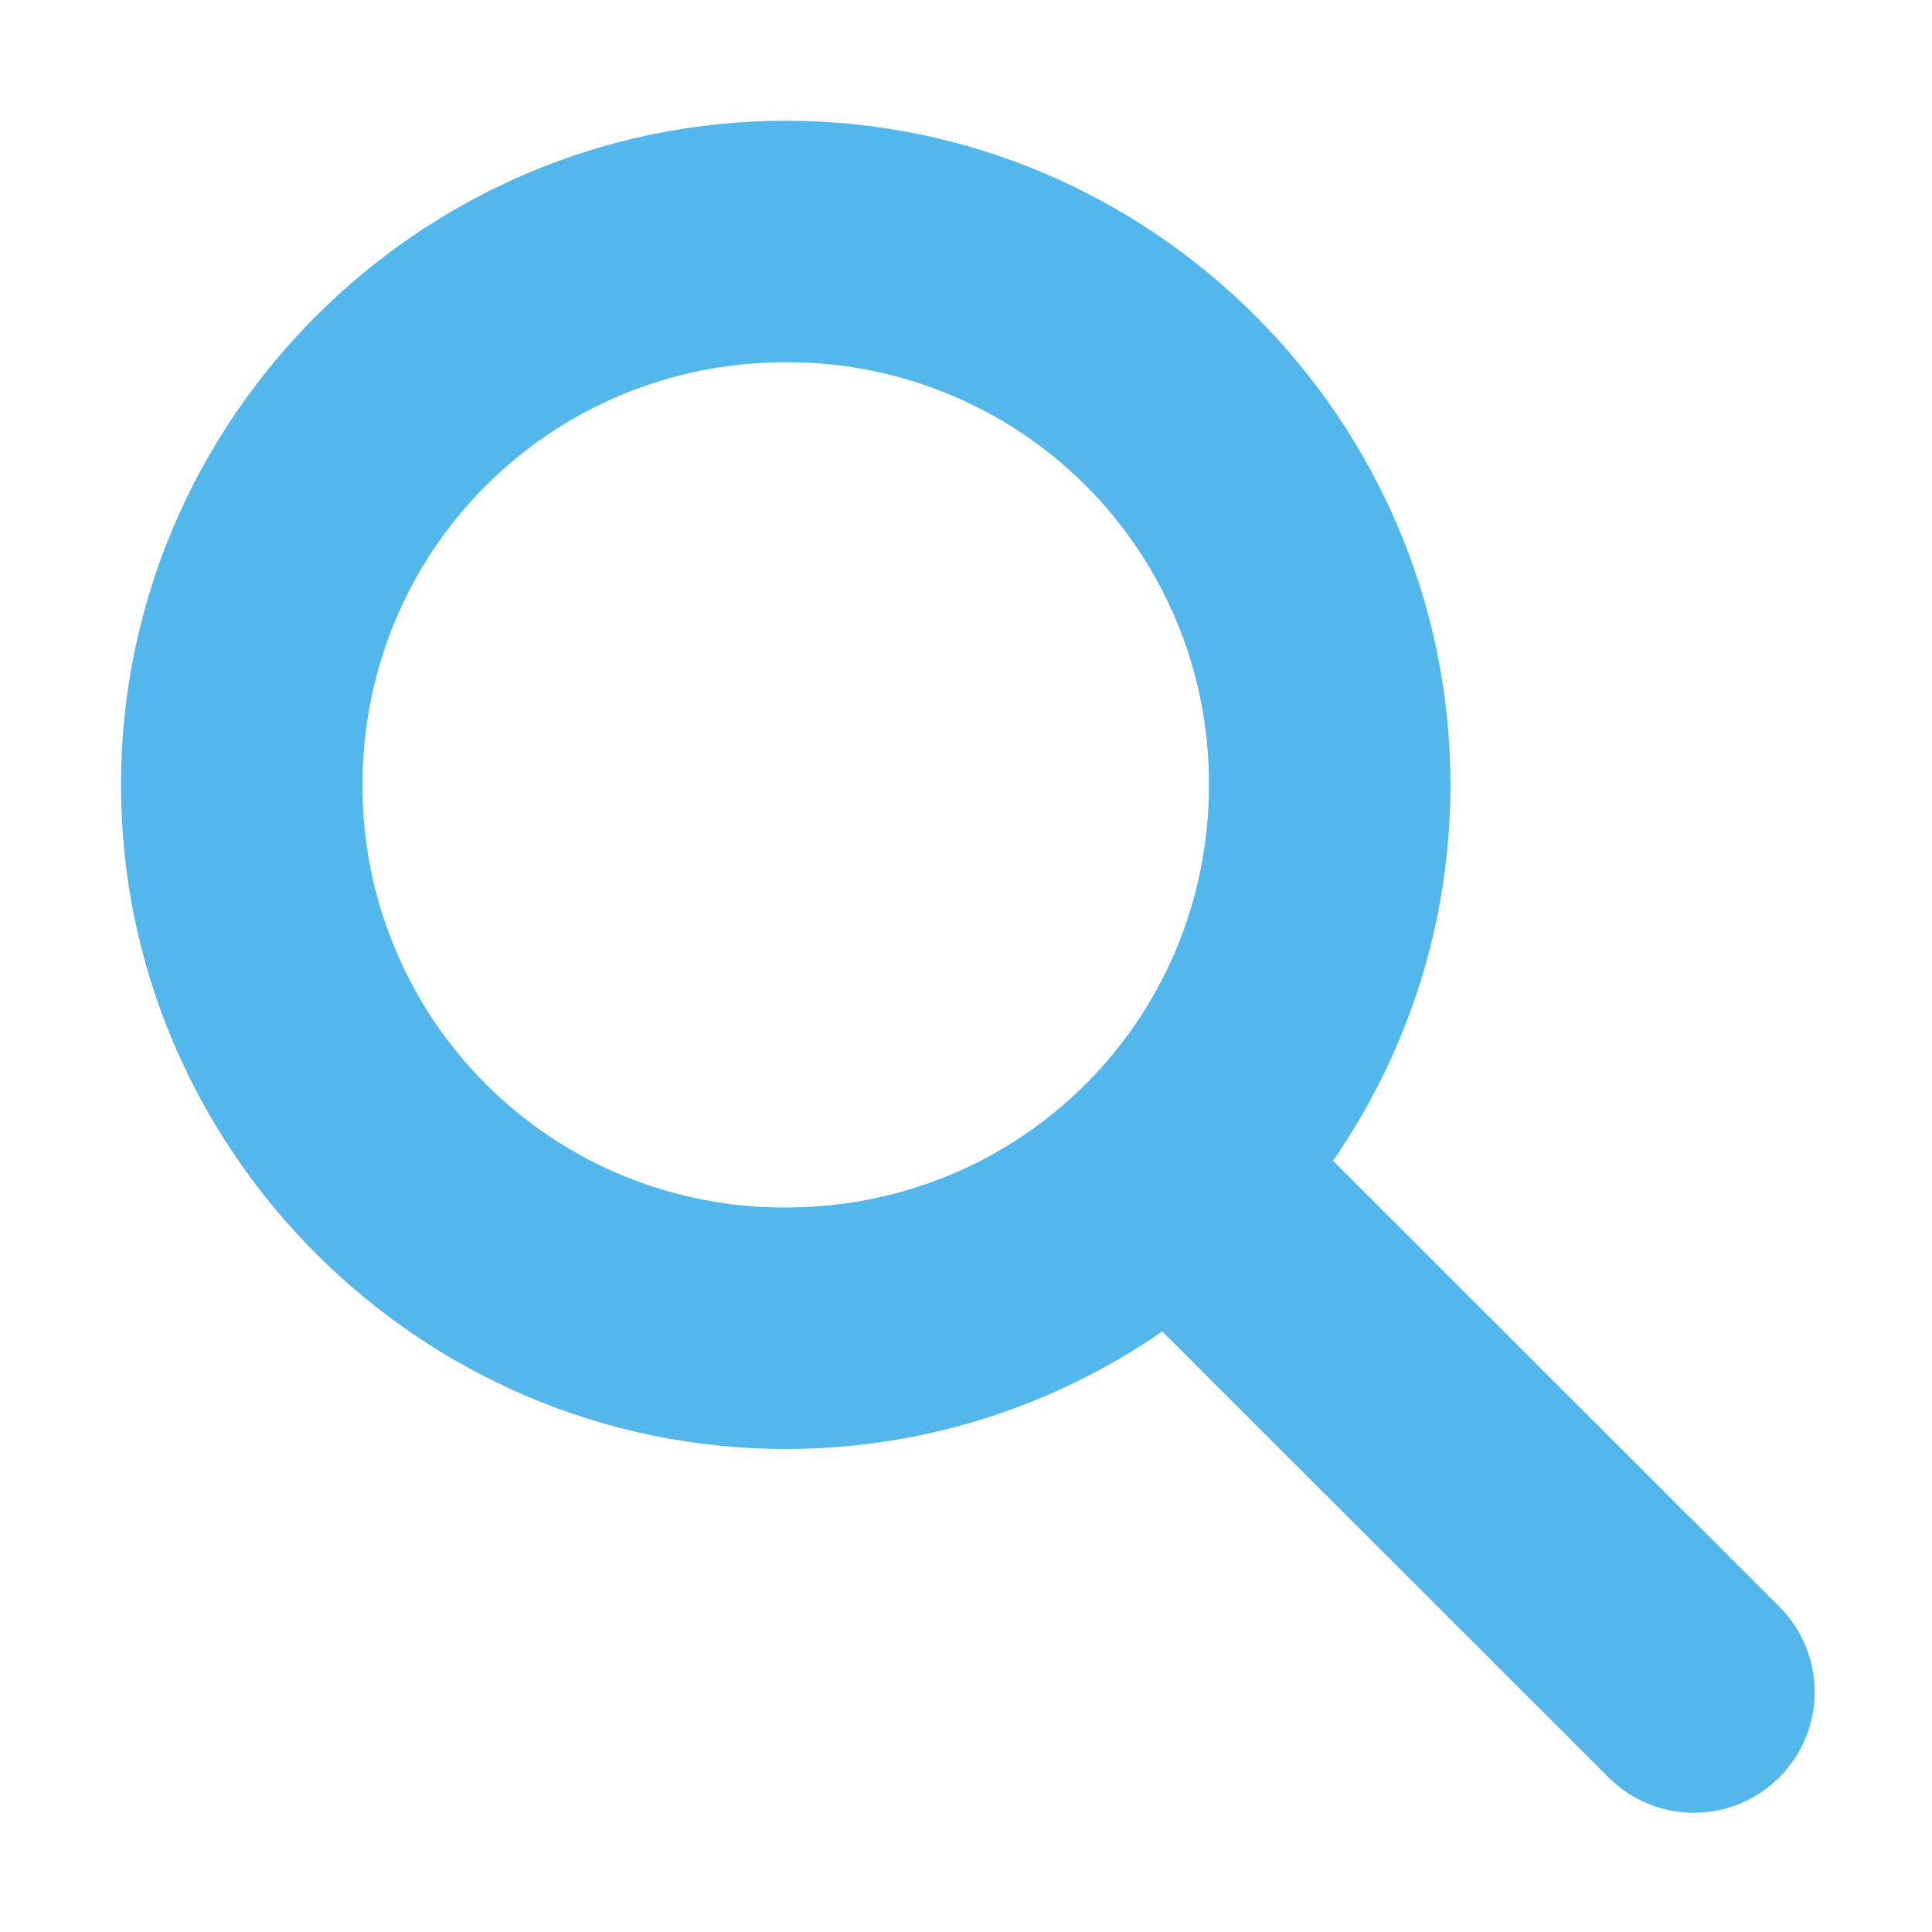
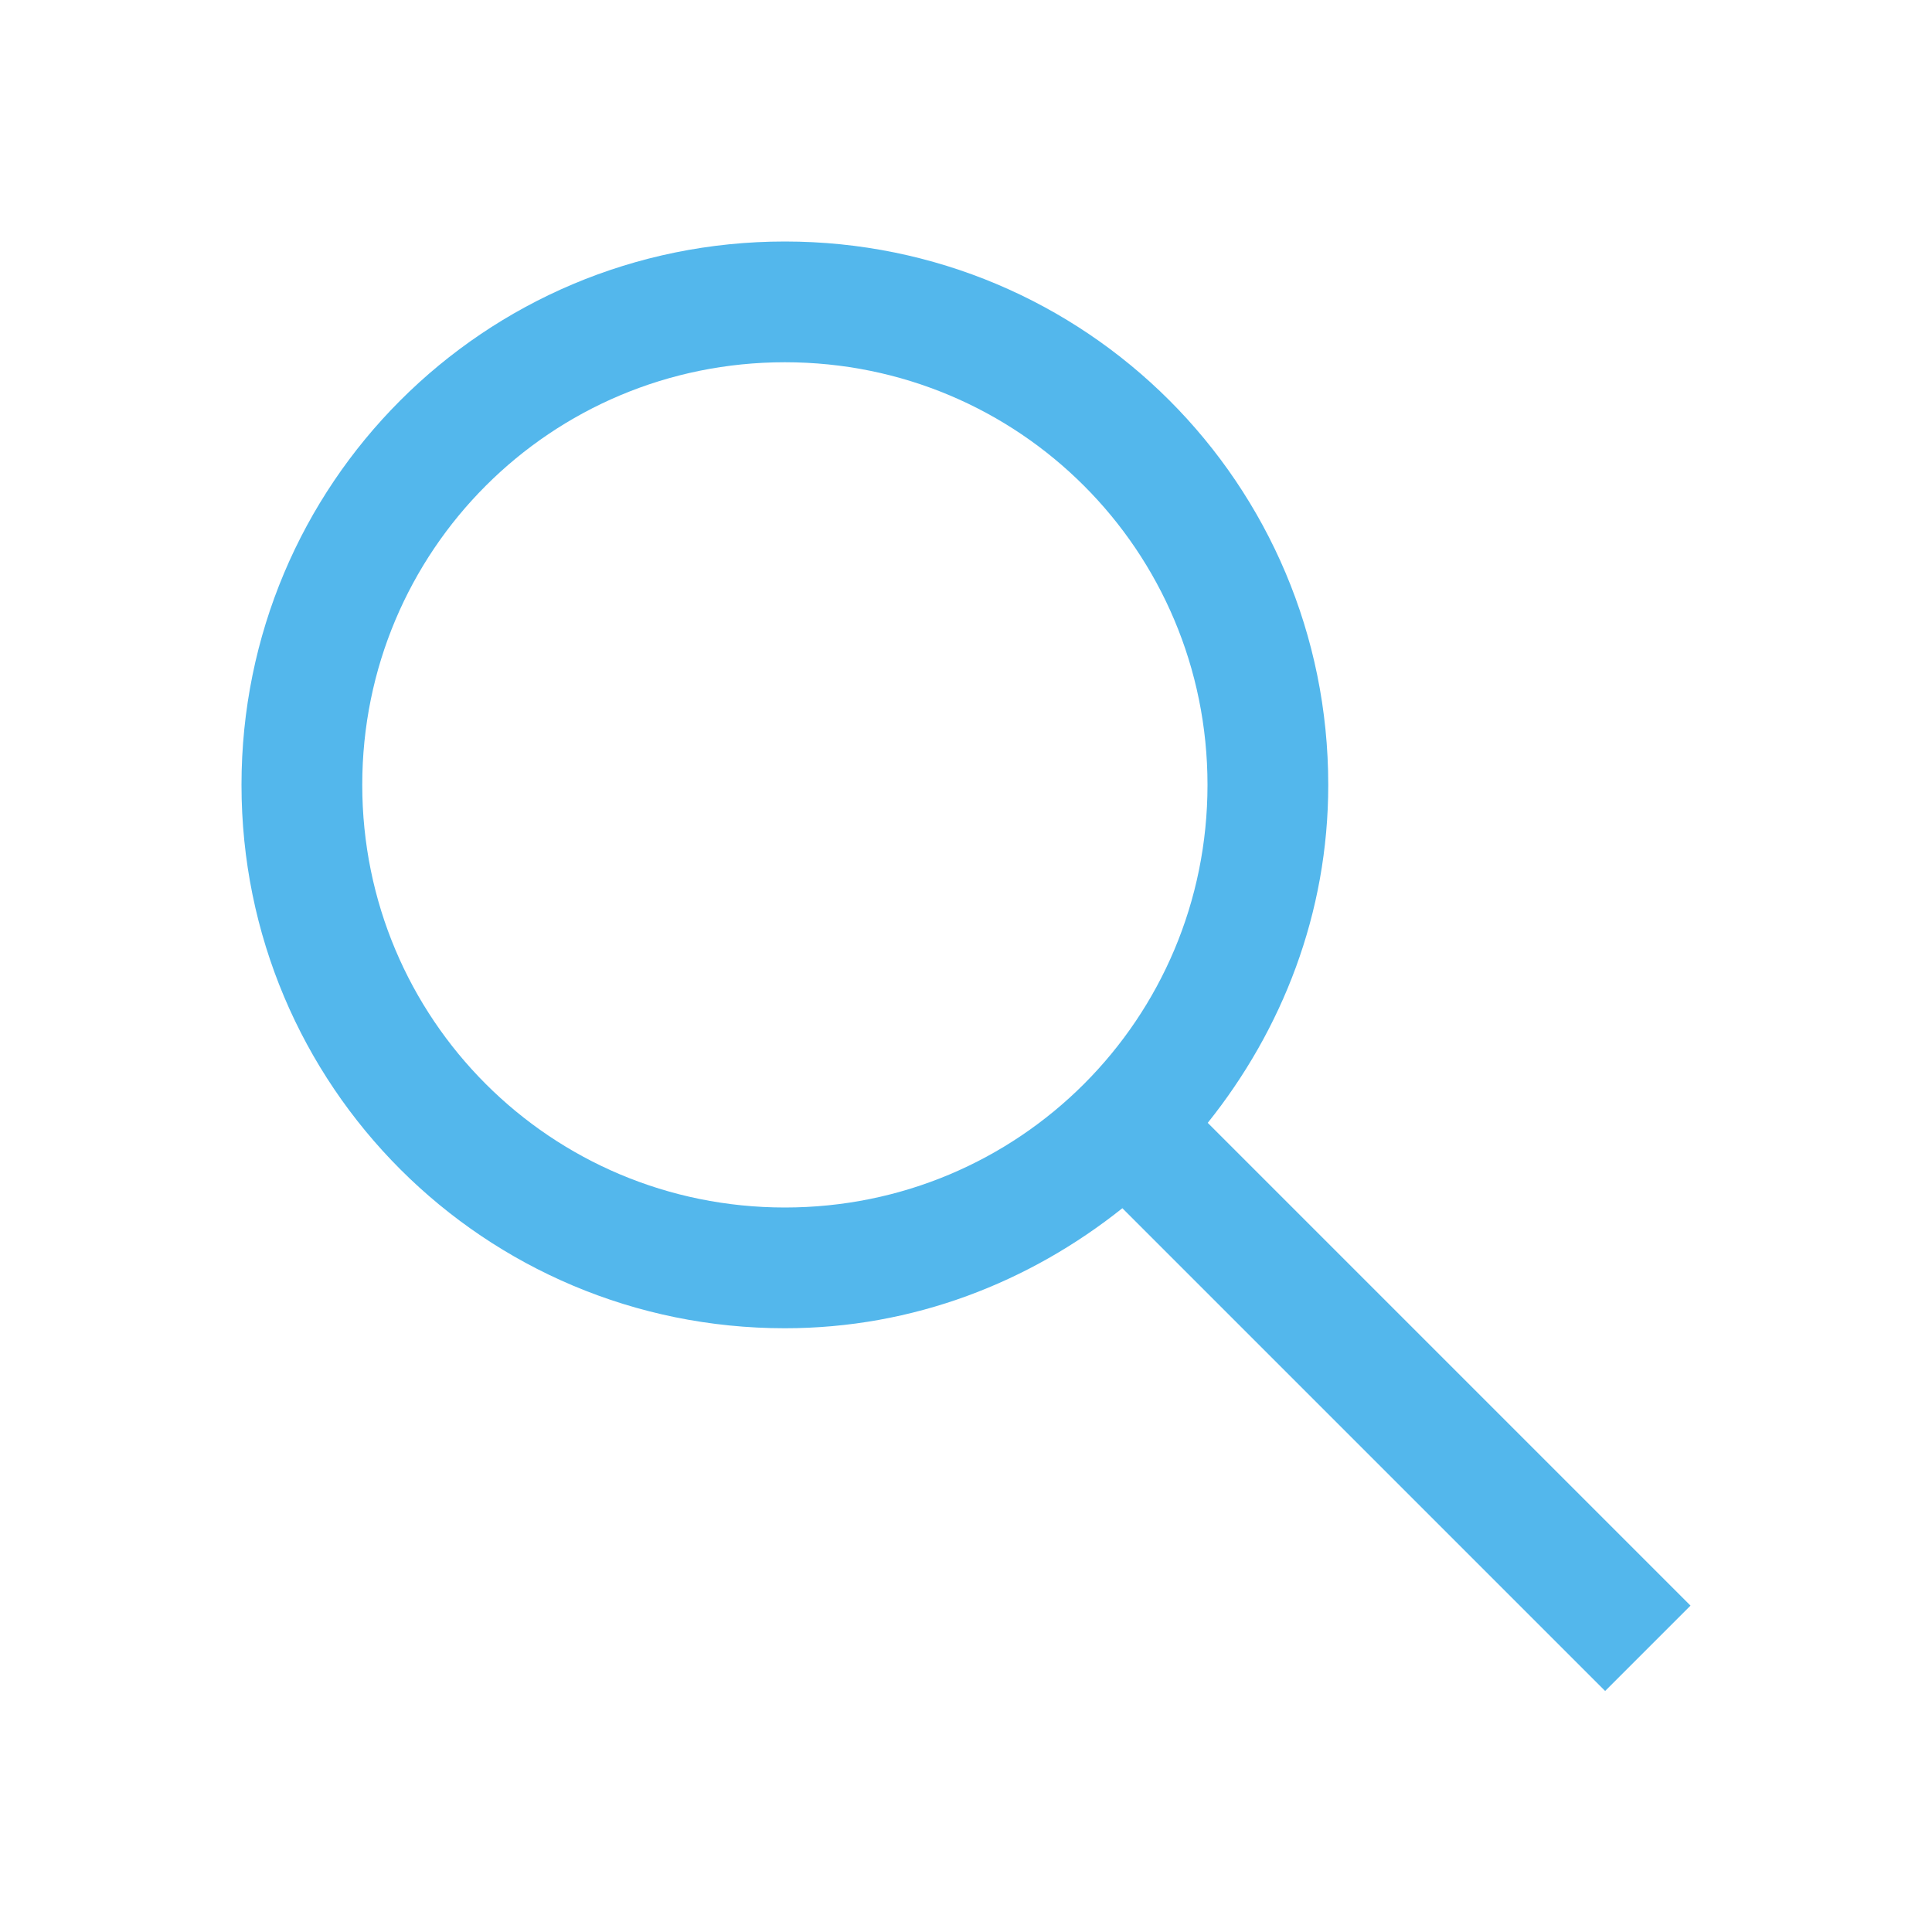
- <svg xmlns="http://www.w3.org/2000/svg" width="16" height="16">
-   <g color="#53b7ec" font-weight="400" font-family="sans-serif" white-space="normal" fill="#53b7ec" style="">
-     <path d="M6.508 1C3.48 1 1.002 3.474 1.002 6.5S3.48 12 6.508 12s5.504-2.474 5.504-5.5S9.536 1 6.508 1zm0 2a3.486 3.486 0 0 1 3.504 3.5c0 1.944-1.556 3.5-3.504 3.5a3.488 3.488 0 0 1-3.506-3.5C3.002 4.556 4.56 3 6.508 3z" style="line-height:normal;font-variant-ligatures:normal;font-variant-position:normal;font-variant-caps:normal;font-variant-numeric:normal;font-variant-alternates:normal;font-feature-settings:normal;text-indent:0;text-align:start;text-decoration-line:none;text-decoration-style:solid;text-decoration-color:#000;text-transform:none;text-orientation:mixed;shape-padding:0;isolation:auto;mix-blend-mode:normal;marker:none" overflow="visible" />
-     <path d="M10 8.99a1 1 0 0 0-.695 1.717l4.004 4a1 1 0 1 0 1.414-1.414l-4.004-4A1 1 0 0 0 10 8.99z" style="line-height:normal;font-variant-ligatures:normal;font-variant-position:normal;font-variant-caps:normal;font-variant-numeric:normal;font-variant-alternates:normal;font-feature-settings:normal;text-indent:0;text-align:start;text-decoration-line:none;text-decoration-style:solid;text-decoration-color:#000;text-transform:none;text-orientation:mixed;shape-padding:0;isolation:auto;mix-blend-mode:normal;marker:none" overflow="visible" />
-   </g>
+ <svg xmlns="http://www.w3.org/2000/svg" viewBox="0 0 16 16">
+   <defs id="defs3051" color="#53b7ec" fill="#53b7ec" style="">
+     <style type="text/css" id="current-color-scheme">
+       .ColorScheme-Text {
+         color:#232629;
+       }
+       </style>
+   </defs>
+   <path style="" d="M 6.5 2 C 4.007 2 2 4.01 2 6.5 C 2 8.993 4.01 11 6.5 11 C 7.564 11 8.526 10.619 9.295 10.006 L 13.293 14.004 L 14 13.297 L 10.002 9.299 C 10.618 8.529 11 7.565 11 6.5 C 11 4.007 8.99 2 6.5 2 z M 6.5 3 C 8.439 3 10 4.561 10 6.5 C 10 8.439 8.439 10 6.5 10 C 4.561 10 3 8.439 3 6.5 C 3 4.561 4.561 3 6.5 3 z " class="ColorScheme-Text" color="#53b7ec" fill="#53b7ec" />
</svg>
